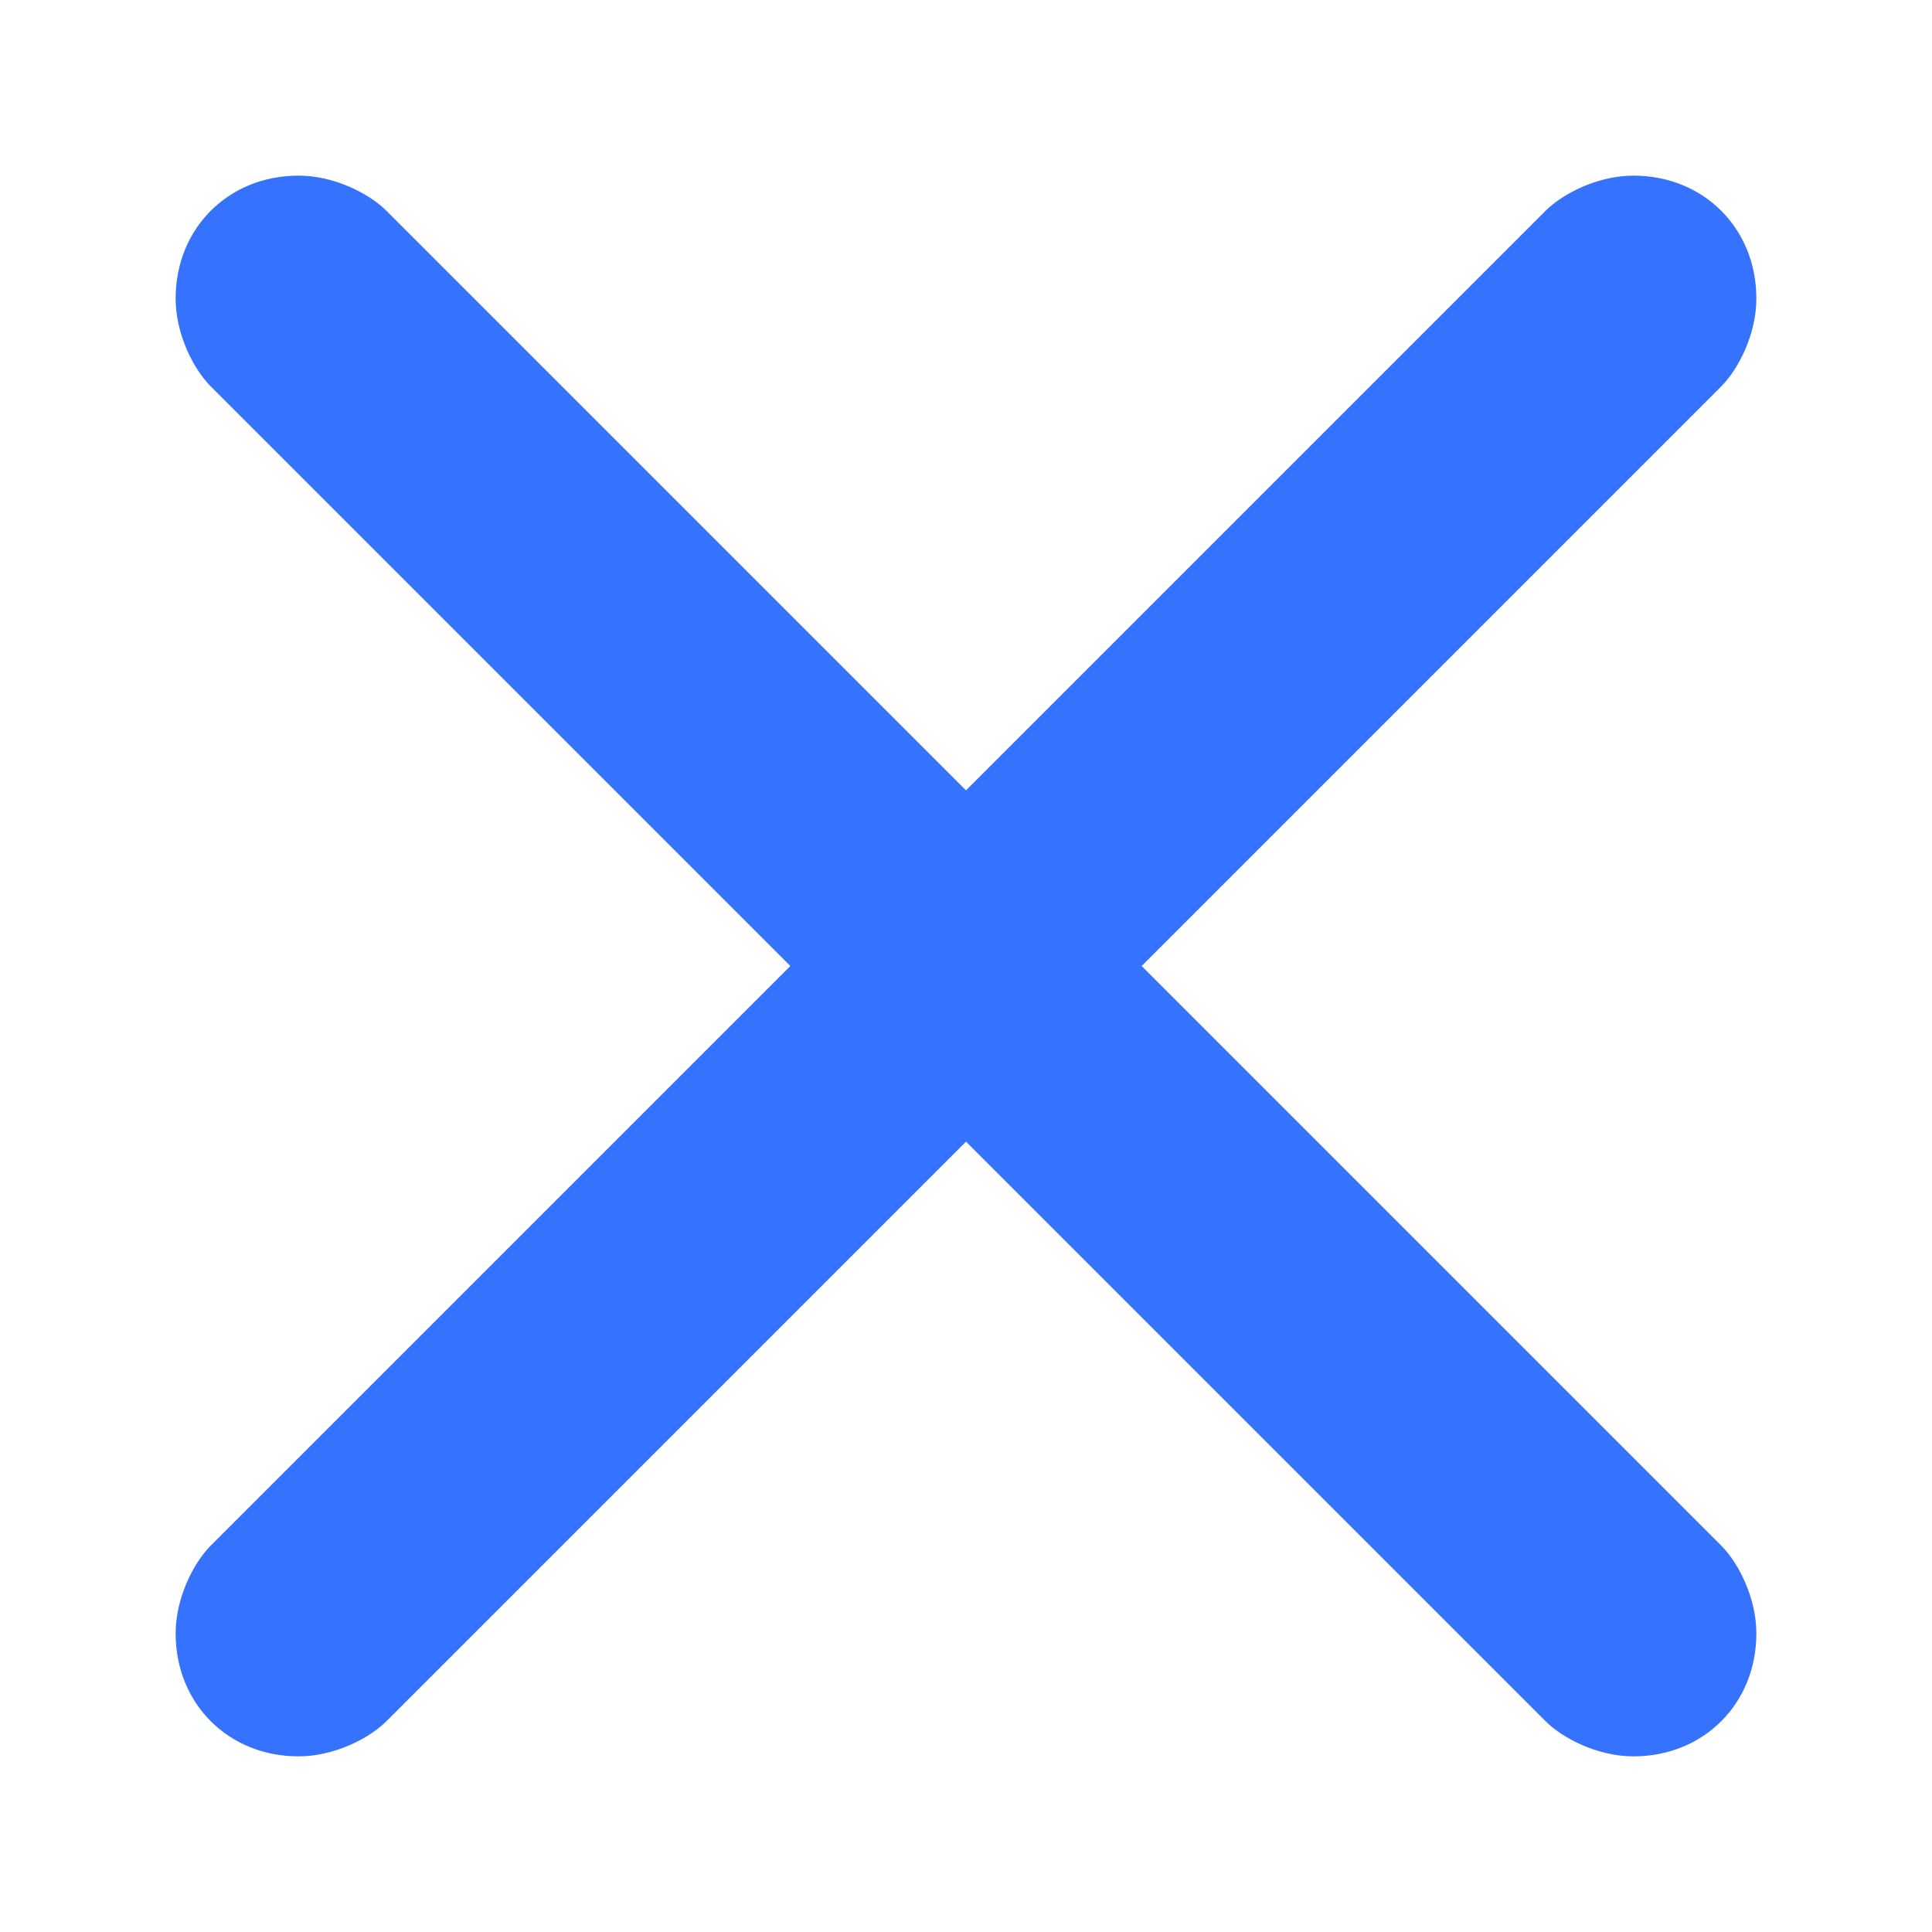
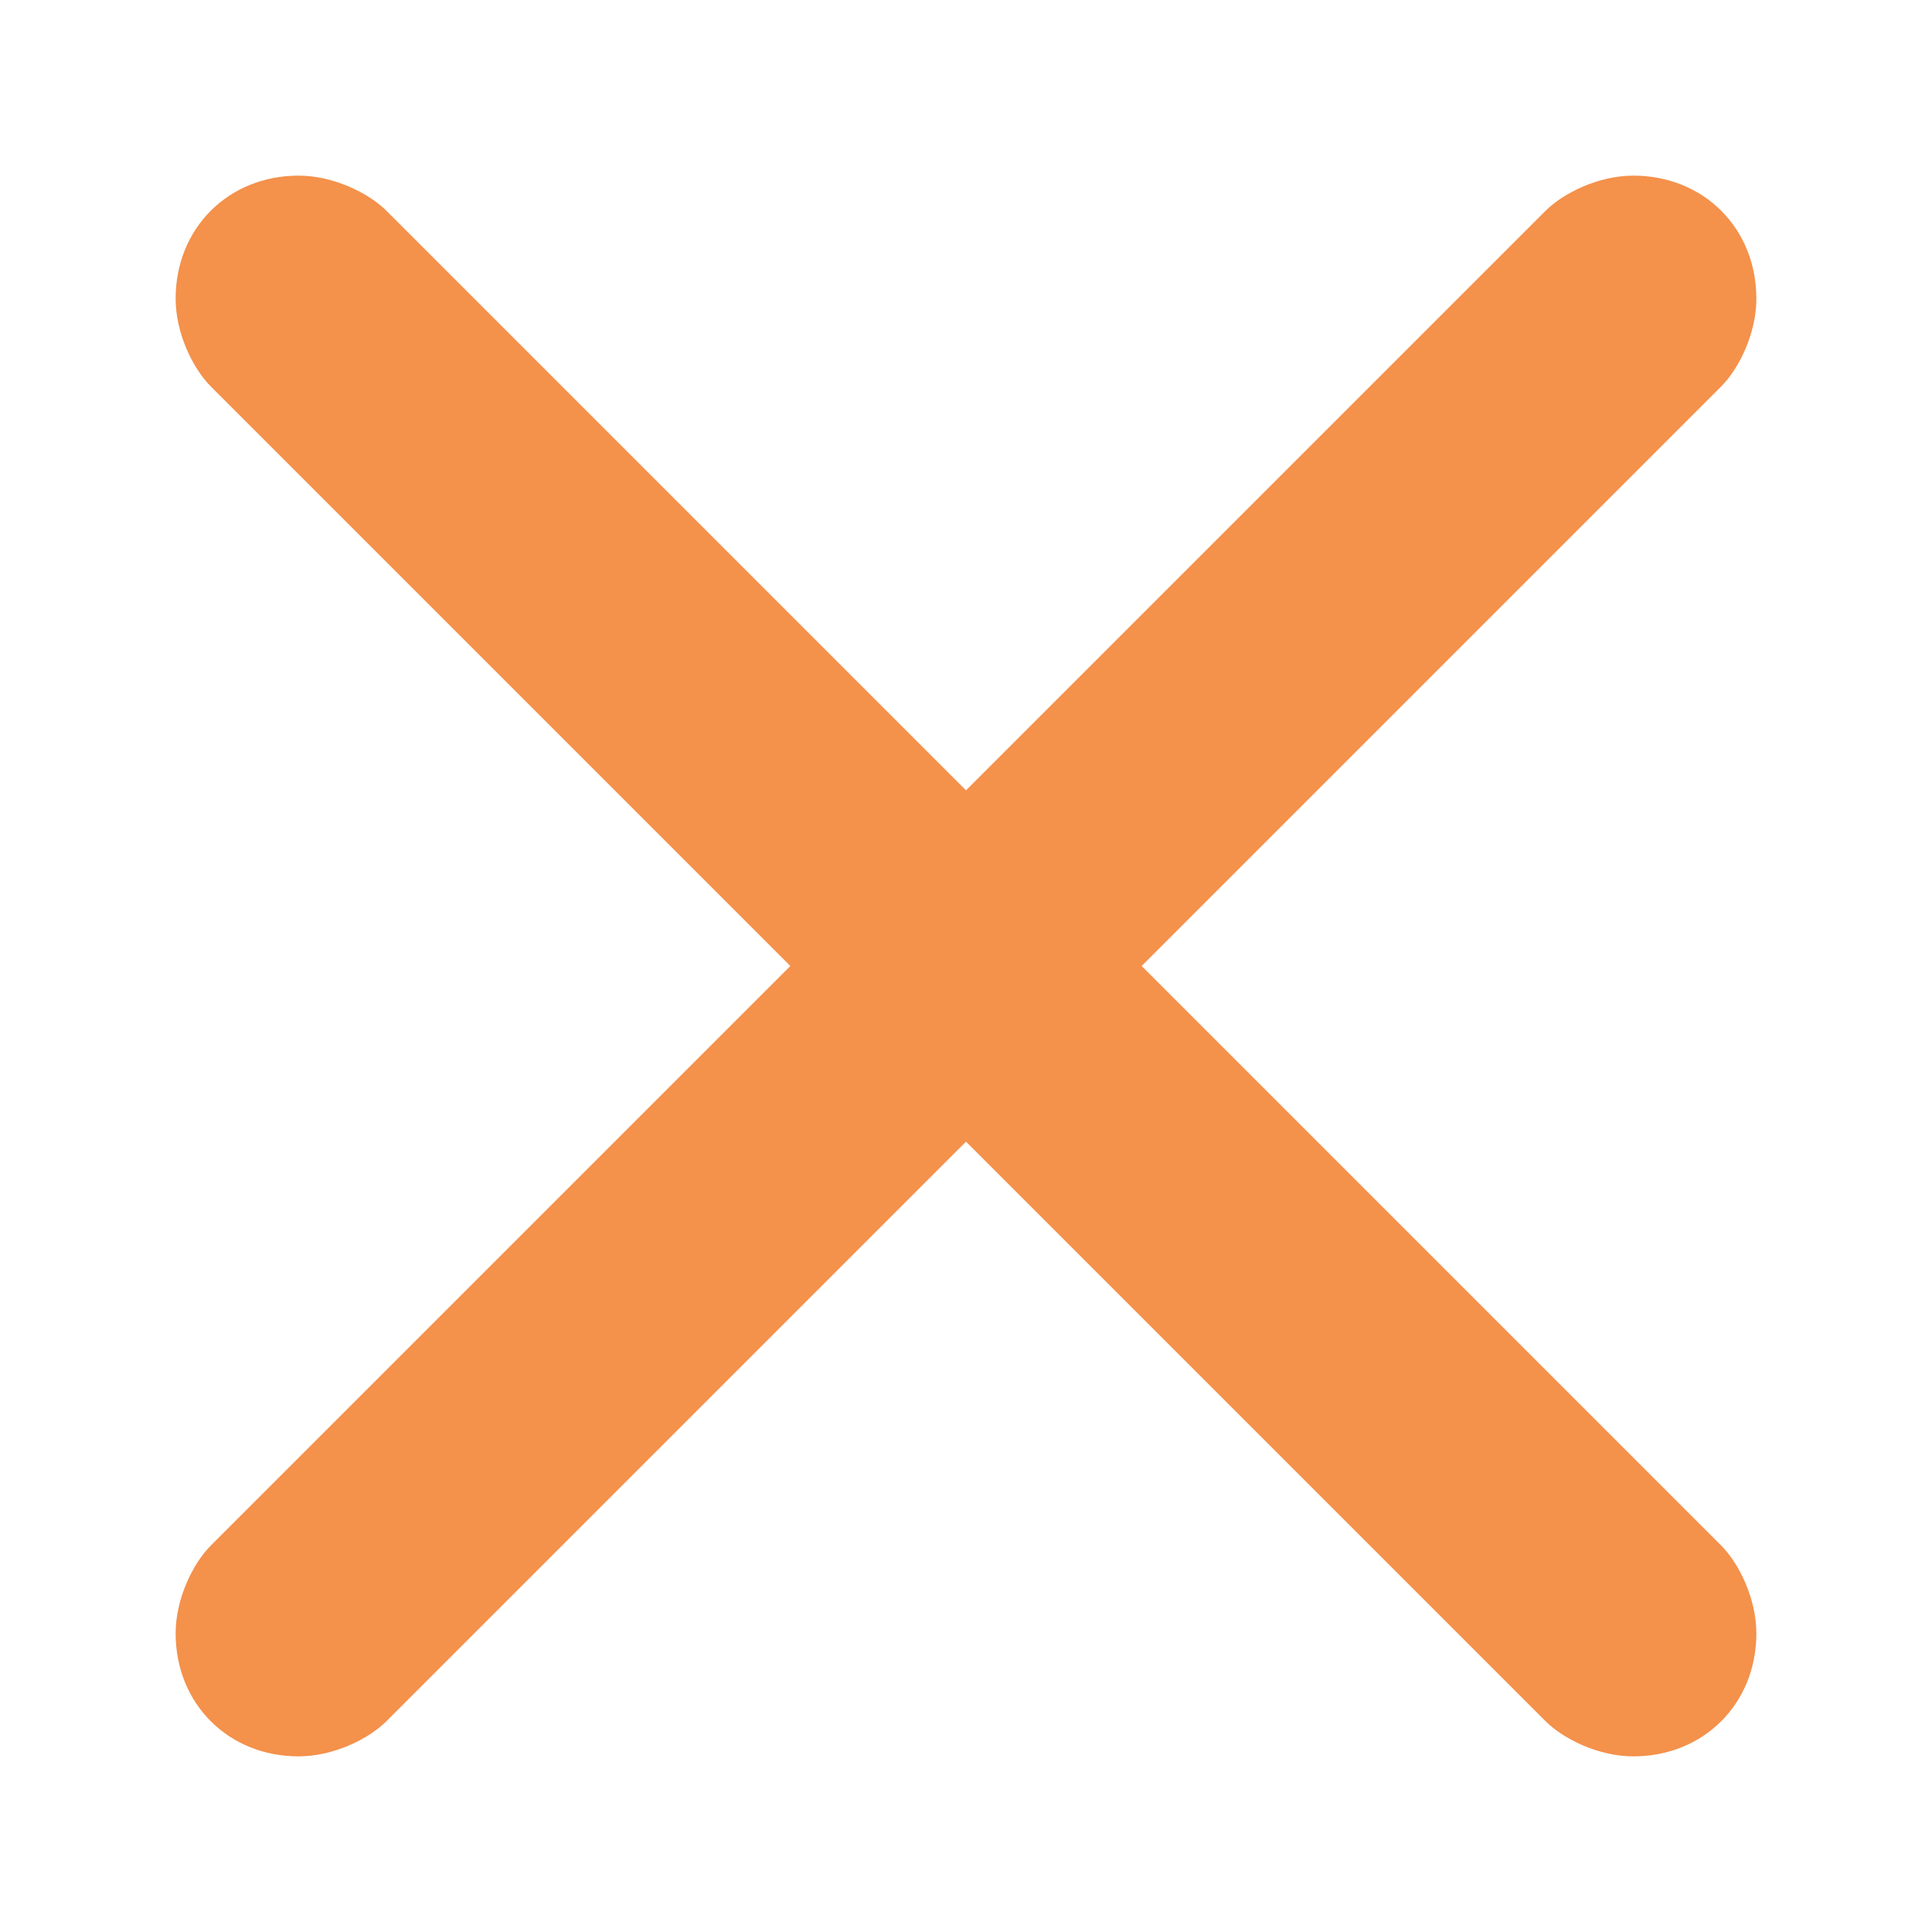
<svg xmlns="http://www.w3.org/2000/svg" version="1.1" id="Layer_1" x="0px" y="0px" viewBox="0 0 11 11" style="enable-background:new 0 0 11 11;" xml:space="preserve">
-   <path fill="#3573FF" d="M2.2,1.2l3.3,3.3l3.3-3.3C8.9,1.1,9.1,1,9.3,1C9.7,1,10,1.3,10,1.7c0,0.2-0.1,0.4-0.2,0.5L6.5,5.5l3.3,3.3  C9.9,8.9,10,9.1,10,9.3C10,9.7,9.7,10,9.3,10c-0.2,0-0.4-0.1-0.5-0.2L5.5,6.5L2.2,9.8C2.1,9.9,1.9,10,1.7,10C1.3,10,1,9.7,1,9.3  c0-0.2,0.1-0.4,0.2-0.5l3.3-3.3L1.2,2.2C1.1,2.1,1,1.9,1,1.7C1,1.3,1.3,1,1.7,1C1.9,1,2.1,1.1,2.2,1.2z" />
+   <path fill="#f4914b" d="M2.2,1.2l3.3,3.3l3.3-3.3C8.9,1.1,9.1,1,9.3,1C9.7,1,10,1.3,10,1.7c0,0.2-0.1,0.4-0.2,0.5L6.5,5.5l3.3,3.3  C9.9,8.9,10,9.1,10,9.3C10,9.7,9.7,10,9.3,10c-0.2,0-0.4-0.1-0.5-0.2L5.5,6.5L2.2,9.8C2.1,9.9,1.9,10,1.7,10C1.3,10,1,9.7,1,9.3  c0-0.2,0.1-0.4,0.2-0.5l3.3-3.3L1.2,2.2C1.1,2.1,1,1.9,1,1.7C1,1.3,1.3,1,1.7,1C1.9,1,2.1,1.1,2.2,1.2z" />
</svg>
